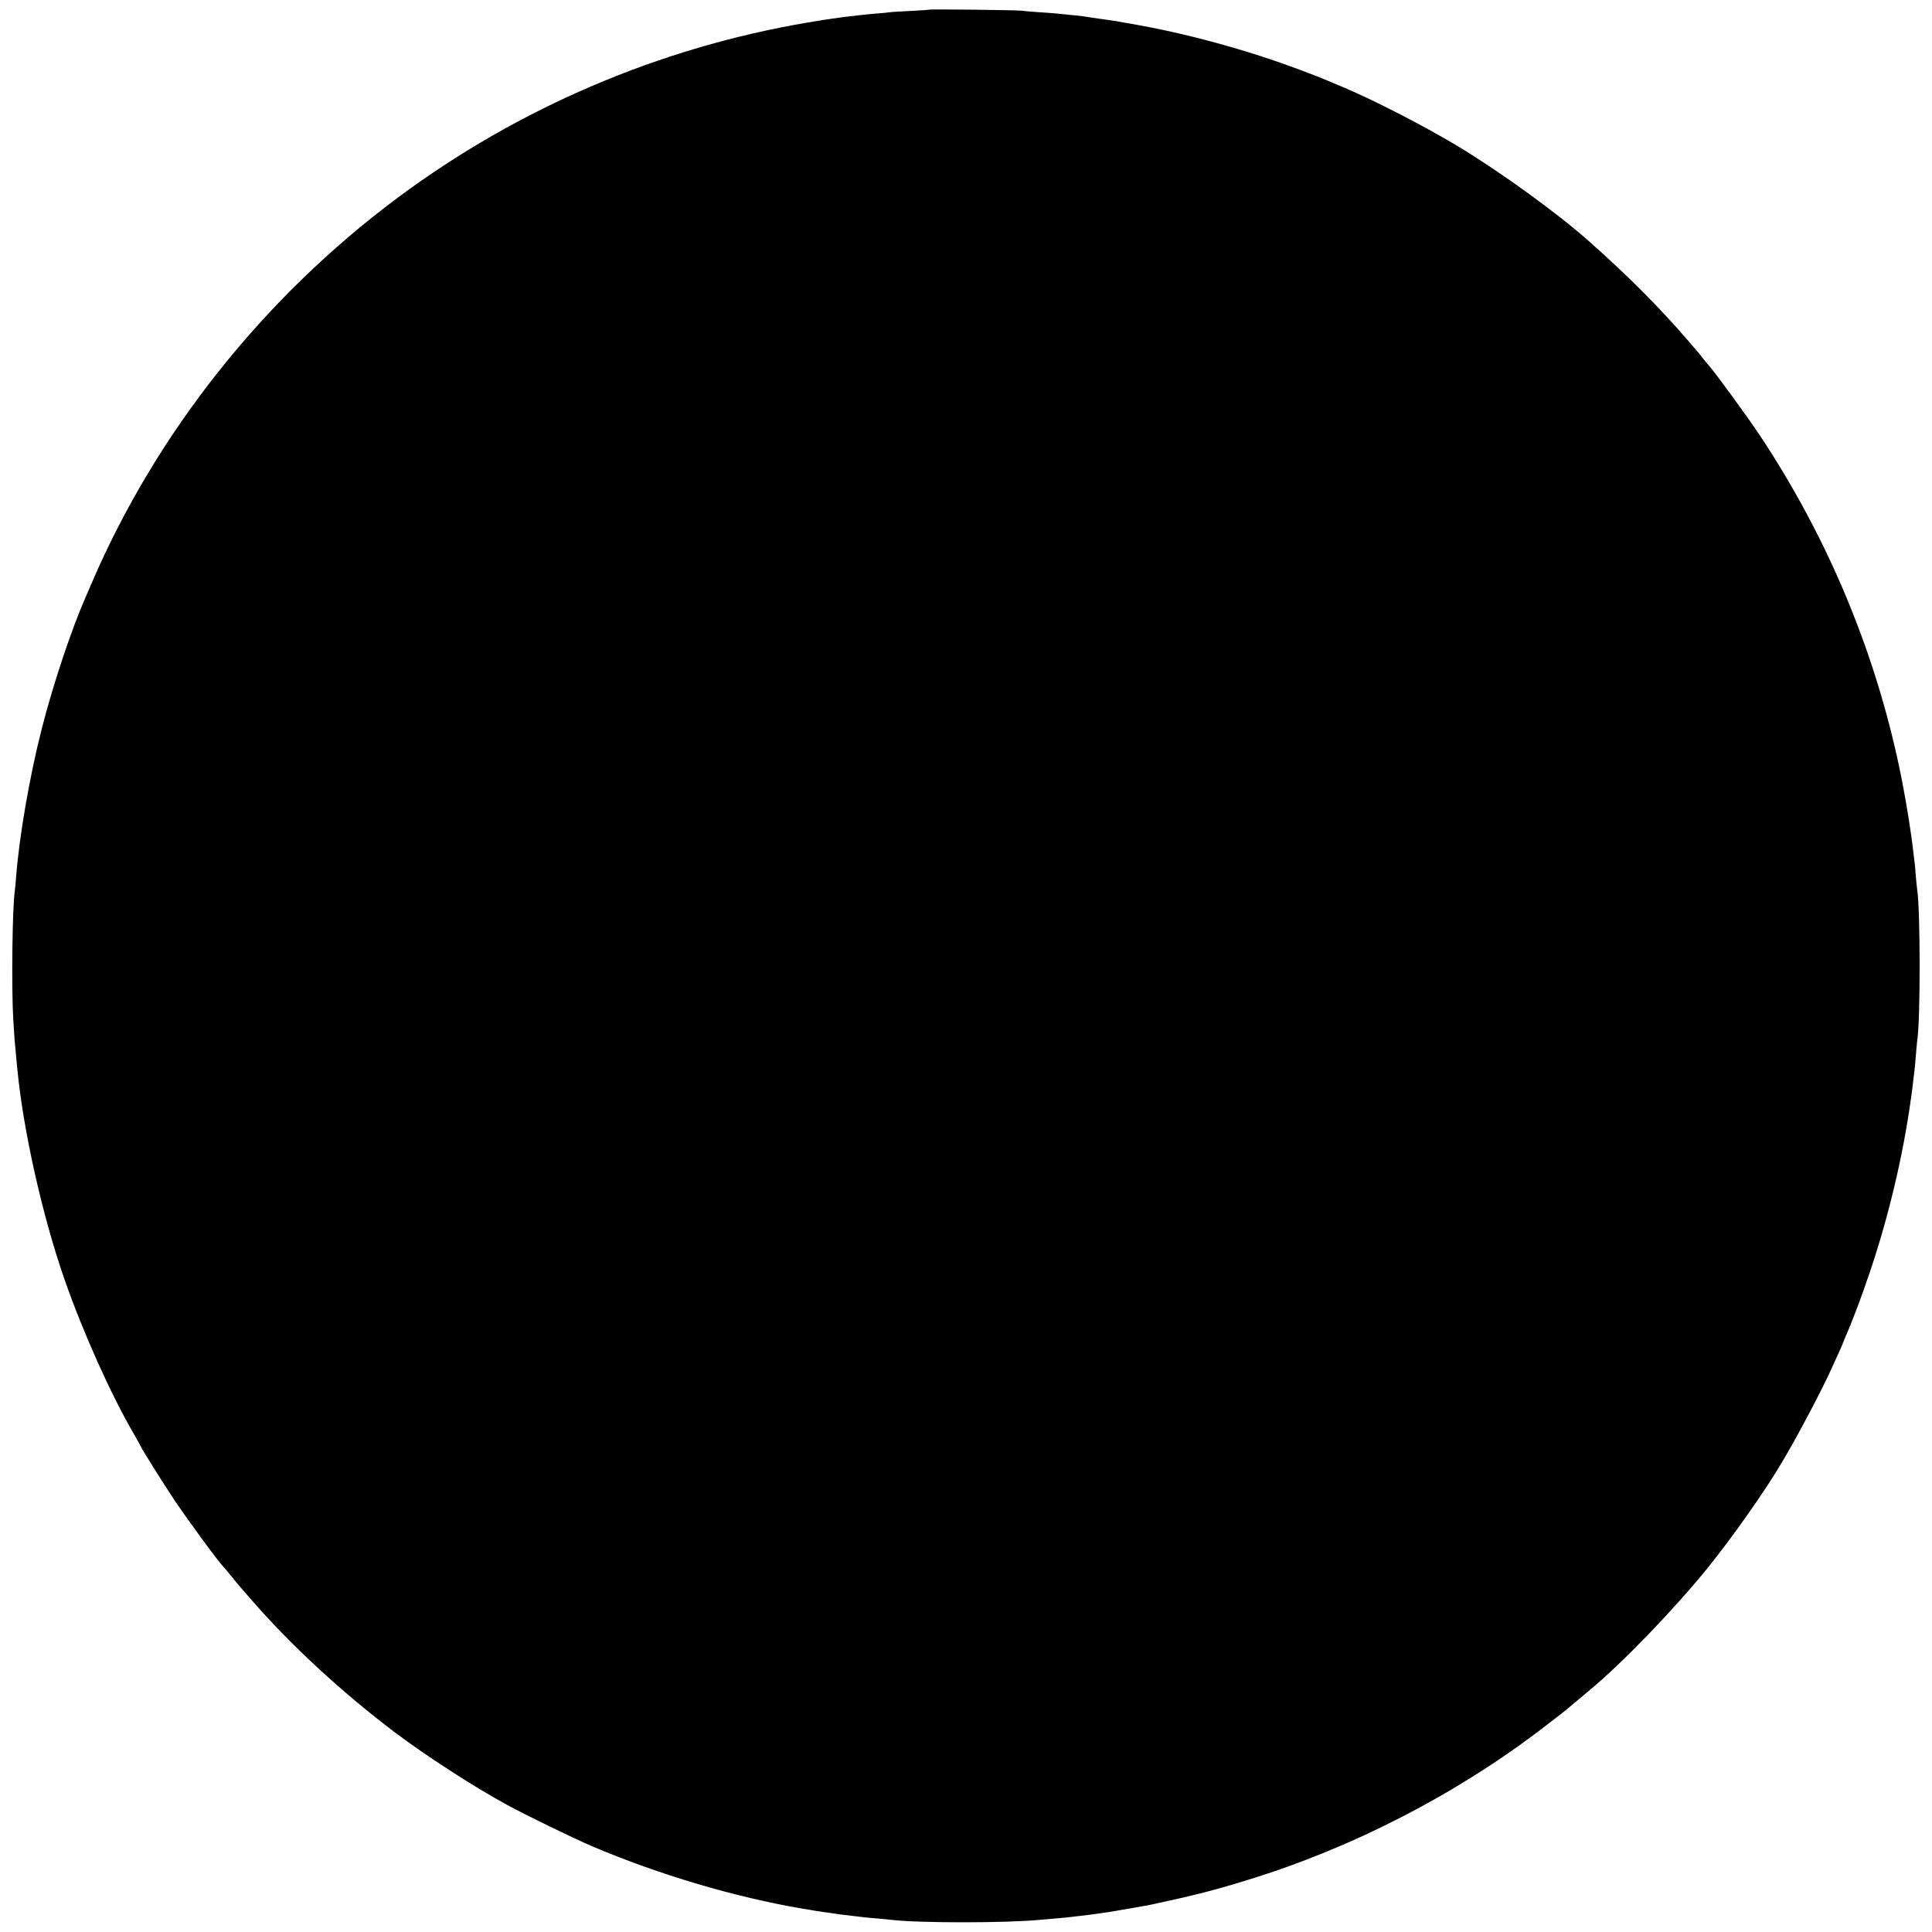
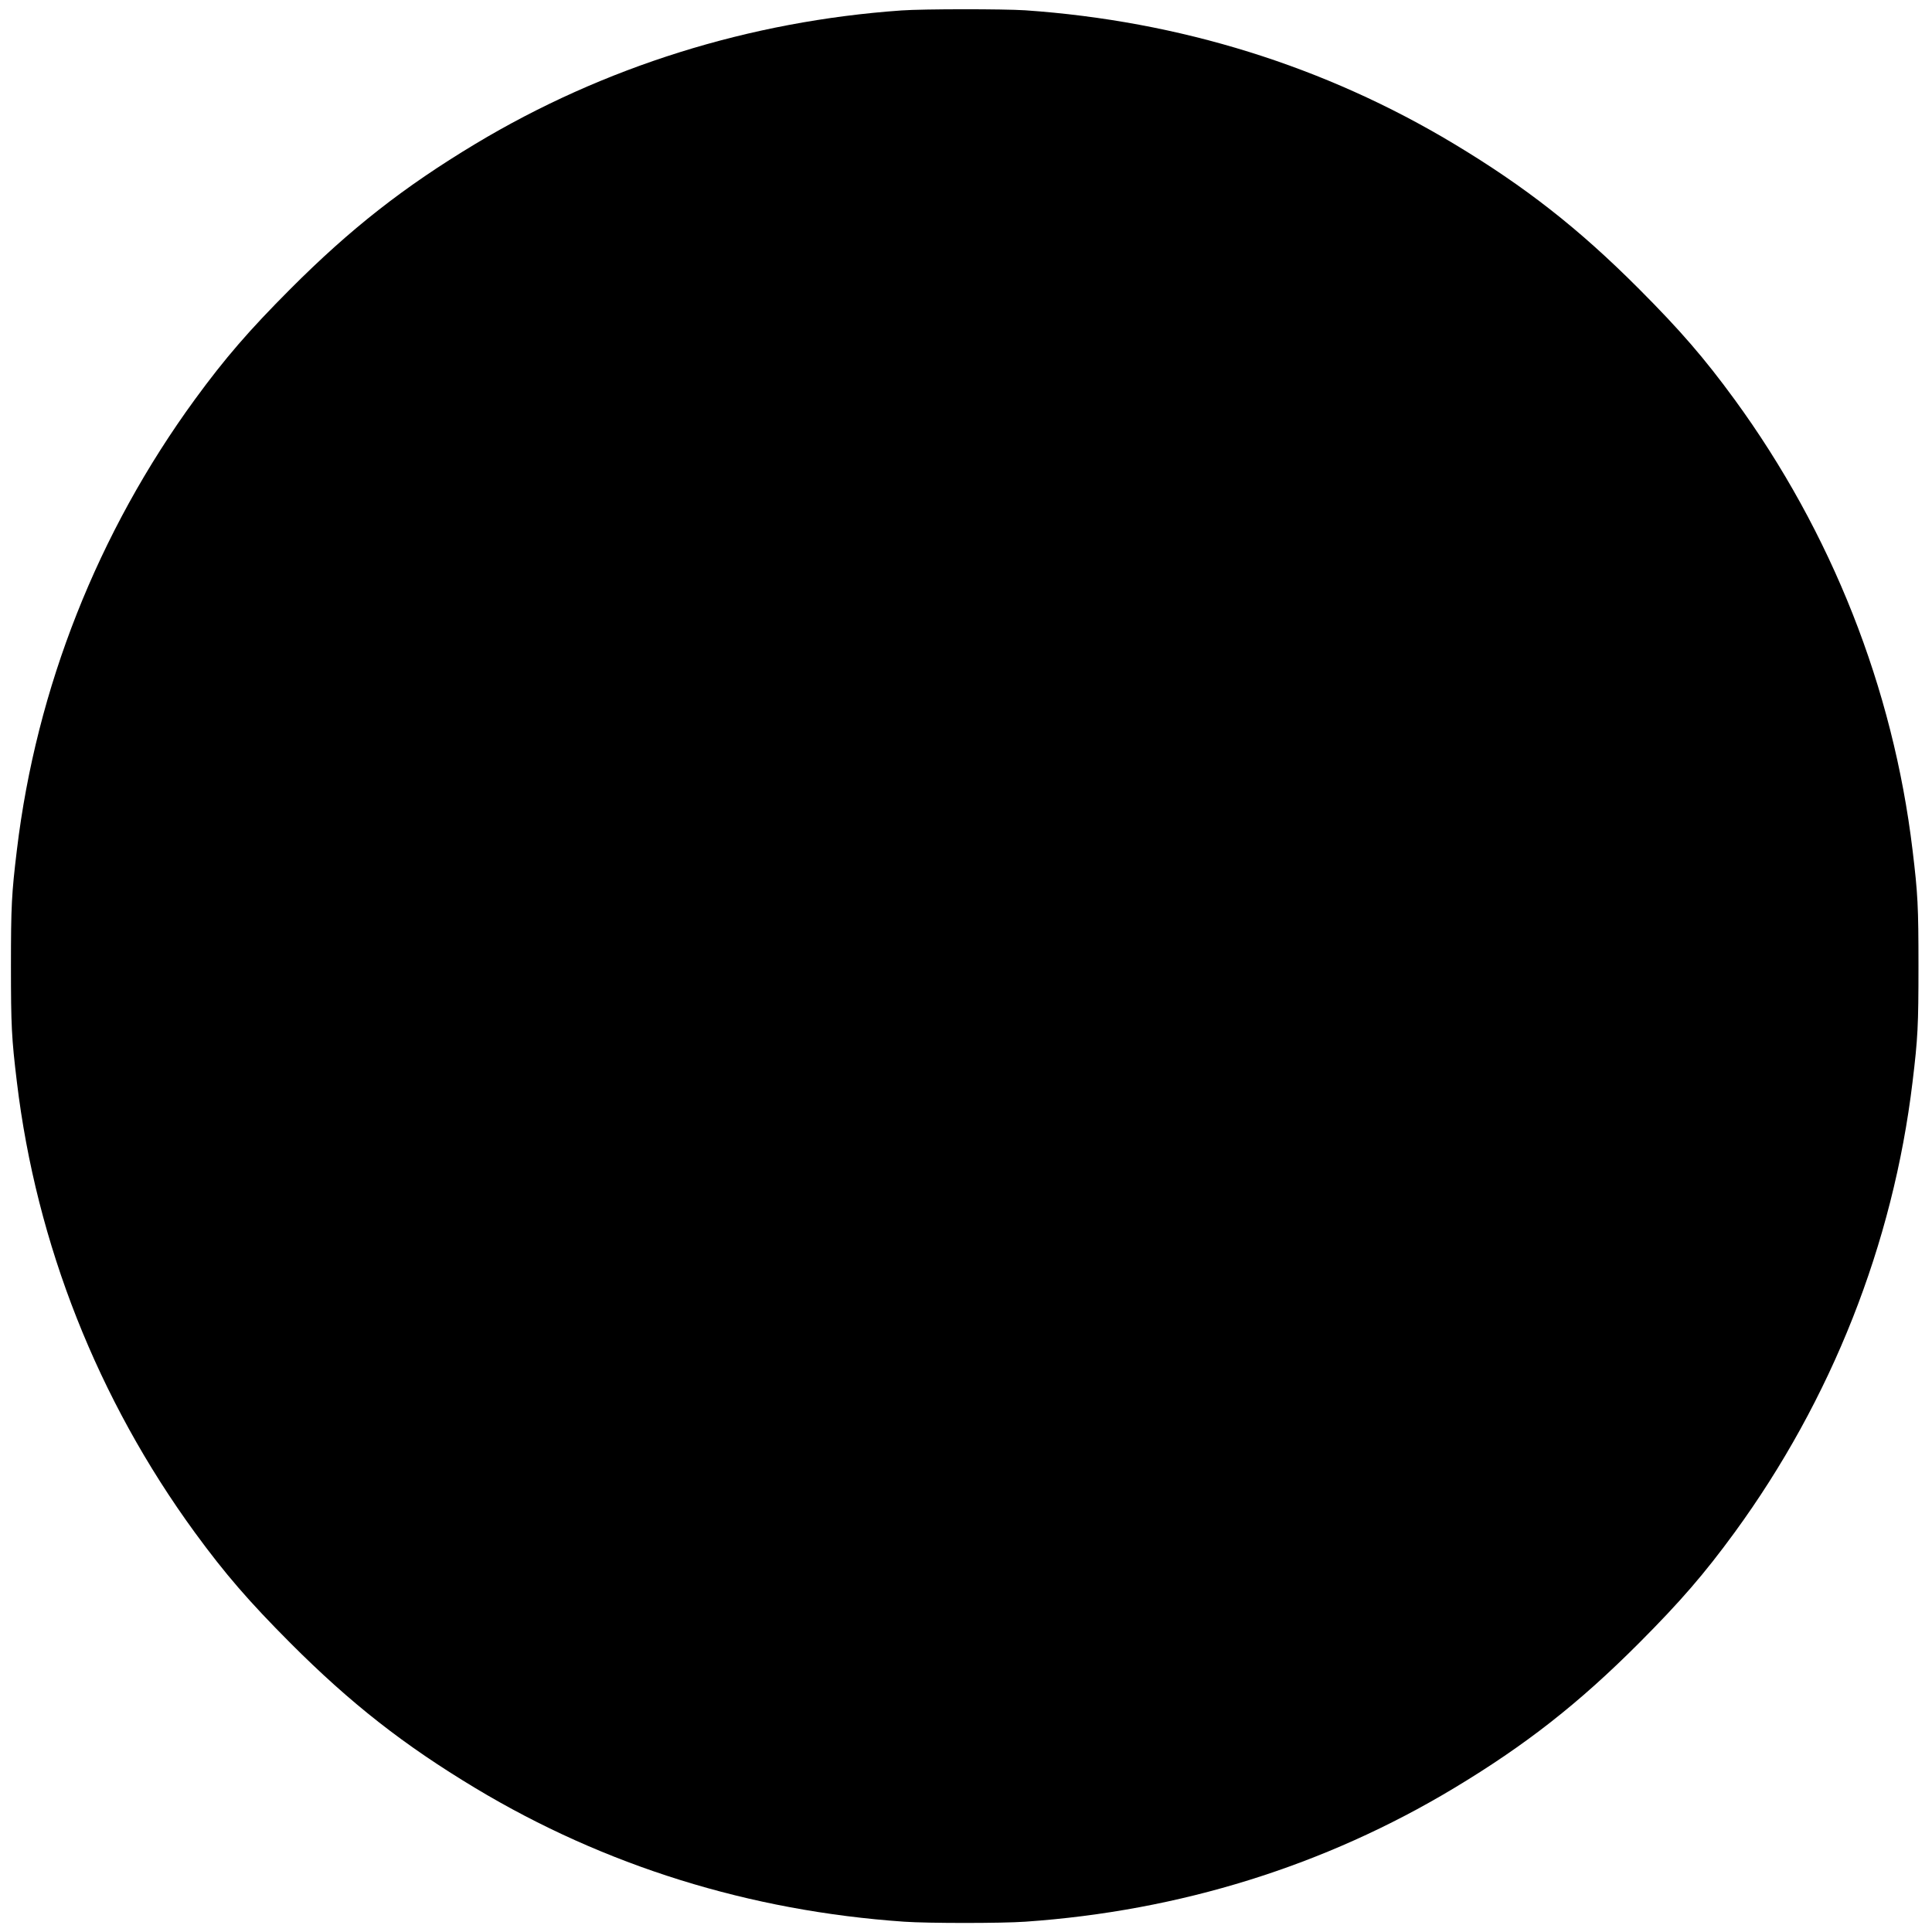
<svg xmlns="http://www.w3.org/2000/svg" version="1.0" width="1500pt" height="1500pt" viewBox="0 0 1500 1500" preserveAspectRatio="xMidYMid meet">
  <g transform="translate(0,1500) scale(0.1,-0.1)" fill="#000000" stroke="none">
-     <path d="M7218 14925 c-1 -1 -68 -6 -148 -10 -80 -4 -152 -8 -160 -10 -8 -2 -55 -6 -104 -10 -49 -4 -96 -8 -105 -10 -9 -1 -47 -6 -86 -10 -38 -4 -77 -8 -85 -10 -8 -2 -37 -6 -65 -9 -58 -8 -68 -10 -195 -31 -1152 -195 -2248 -664 -3185 -1362 -1042 -777 -1872 -1823 -2375 -2994 -17 -41 -37 -87 -45 -104 -110 -251 -253 -678 -340 -1020 -95 -370 -177 -846 -200 -1155 -4 -47 -8 -95 -10 -107 -19 -122 -27 -744 -12 -998 8 -136 10 -158 21 -275 3 -30 8 -82 11 -115 46 -473 193 -1130 363 -1620 145 -417 361 -898 541 -1208 28 -49 51 -90 51 -92 0 -8 185 -304 261 -417 113 -168 352 -494 389 -528 3 -3 31 -36 62 -75 31 -38 65 -79 75 -90 10 -12 47 -54 83 -95 297 -342 694 -708 1099 -1015 242 -183 609 -421 876 -567 144 -79 519 -261 661 -322 524 -222 1107 -395 1641 -486 35 -5 75 -12 90 -15 16 -3 48 -7 73 -11 25 -3 56 -7 70 -10 14 -2 43 -6 65 -9 22 -3 60 -7 85 -10 86 -11 105 -13 190 -20 47 -4 99 -9 115 -11 212 -25 890 -25 1155 1 19 2 71 6 115 10 44 4 91 8 105 10 14 2 52 6 85 10 64 7 84 10 155 20 25 4 56 8 70 10 34 5 310 53 335 59 342 74 476 108 748 192 813 250 1617 665 2292 1183 109 83 195 151 205 161 5 5 87 73 149 125 254 210 657 628 922 955 189 234 456 613 574 817 6 10 19 33 31 53 100 169 282 515 352 670 11 25 37 80 56 123 20 43 36 81 36 83 0 3 10 26 21 52 41 90 128 319 187 497 145 429 257 902 317 1335 3 25 8 56 10 70 3 24 10 80 19 160 3 19 7 73 11 120 4 47 8 95 10 108 26 161 25 1017 0 1175 -2 12 -6 56 -10 97 -3 41 -7 89 -9 105 -2 17 -7 57 -11 90 -16 146 -52 368 -86 545 -188 962 -563 1873 -1109 2695 -95 142 -353 496 -391 535 -8 8 -30 35 -49 60 -19 25 -39 50 -45 56 -5 6 -35 39 -65 75 -230 266 -457 495 -771 774 -247 220 -696 545 -1024 742 -260 156 -647 355 -880 453 -55 23 -113 48 -130 55 -73 30 -97 40 -210 82 -412 155 -887 285 -1312 358 -134 24 -136 24 -173 29 -85 12 -196 28 -210 31 -8 1 -49 6 -91 9 -41 4 -89 9 -105 11 -16 2 -76 6 -134 10 -58 4 -121 9 -140 12 -41 5 -707 13 -712 8z" />
+     <path d="M7000 14919 c-1180 -83 -2314 -438 -3309 -1036 -555 -334 -968 -657 -1437 -1127 -321 -322 -506 -536 -740 -856 -754 -1033 -1232 -2241 -1383 -3500 -41 -339 -46 -437 -46 -900 0 -463 5 -561 46 -900 151 -1259 629 -2467 1383 -3500 234 -320 419 -534 740 -856 469 -470 882 -793 1437 -1127 1003 -603 2129 -954 3329 -1037 187 -13 753 -13 940 0 1200 83 2326 434 3329 1037 555 334 968 657 1437 1127 321 322 506 536 740 856 754 1033 1232 2241 1383 3500 41 339 46 437 46 900 0 463 -5 561 -46 900 -151 1259 -629 2467 -1383 3500 -234 320 -419 534 -740 856 -469 470 -882 793 -1437 1127 -1003 603 -2129 954 -3329 1037 -168 11 -791 11 -960 -1z" />
  </g>
</svg>
